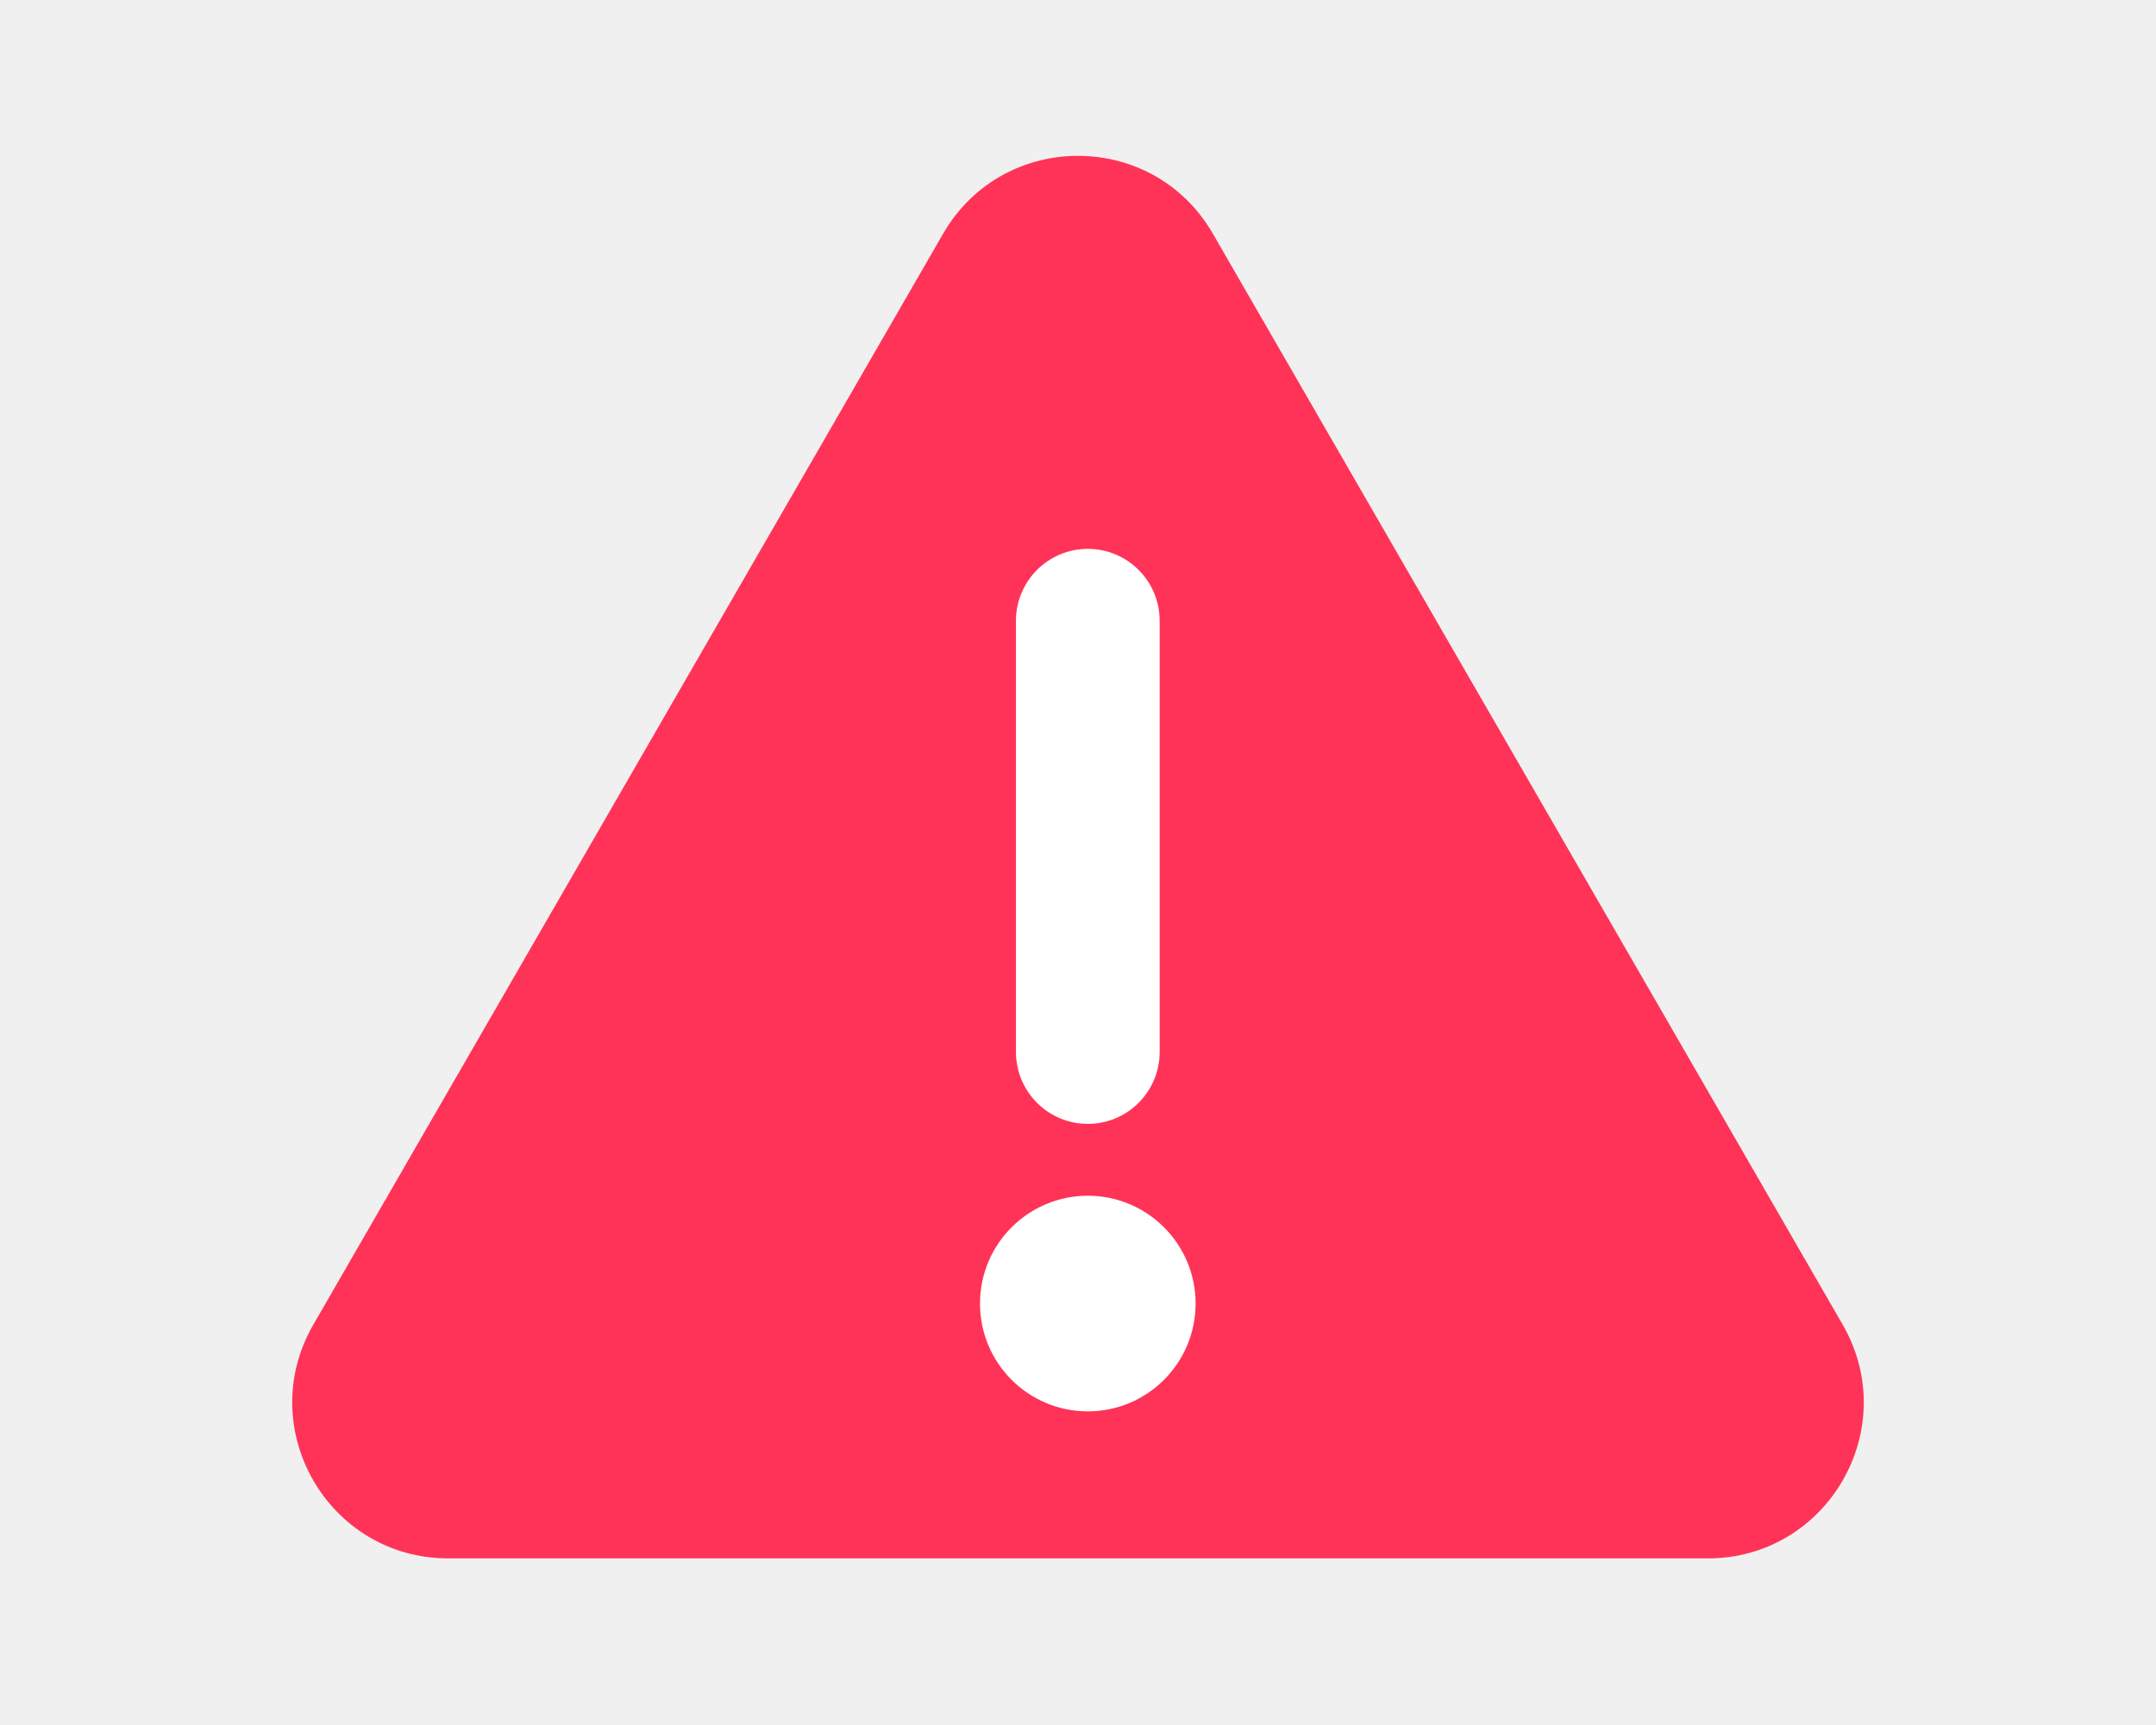
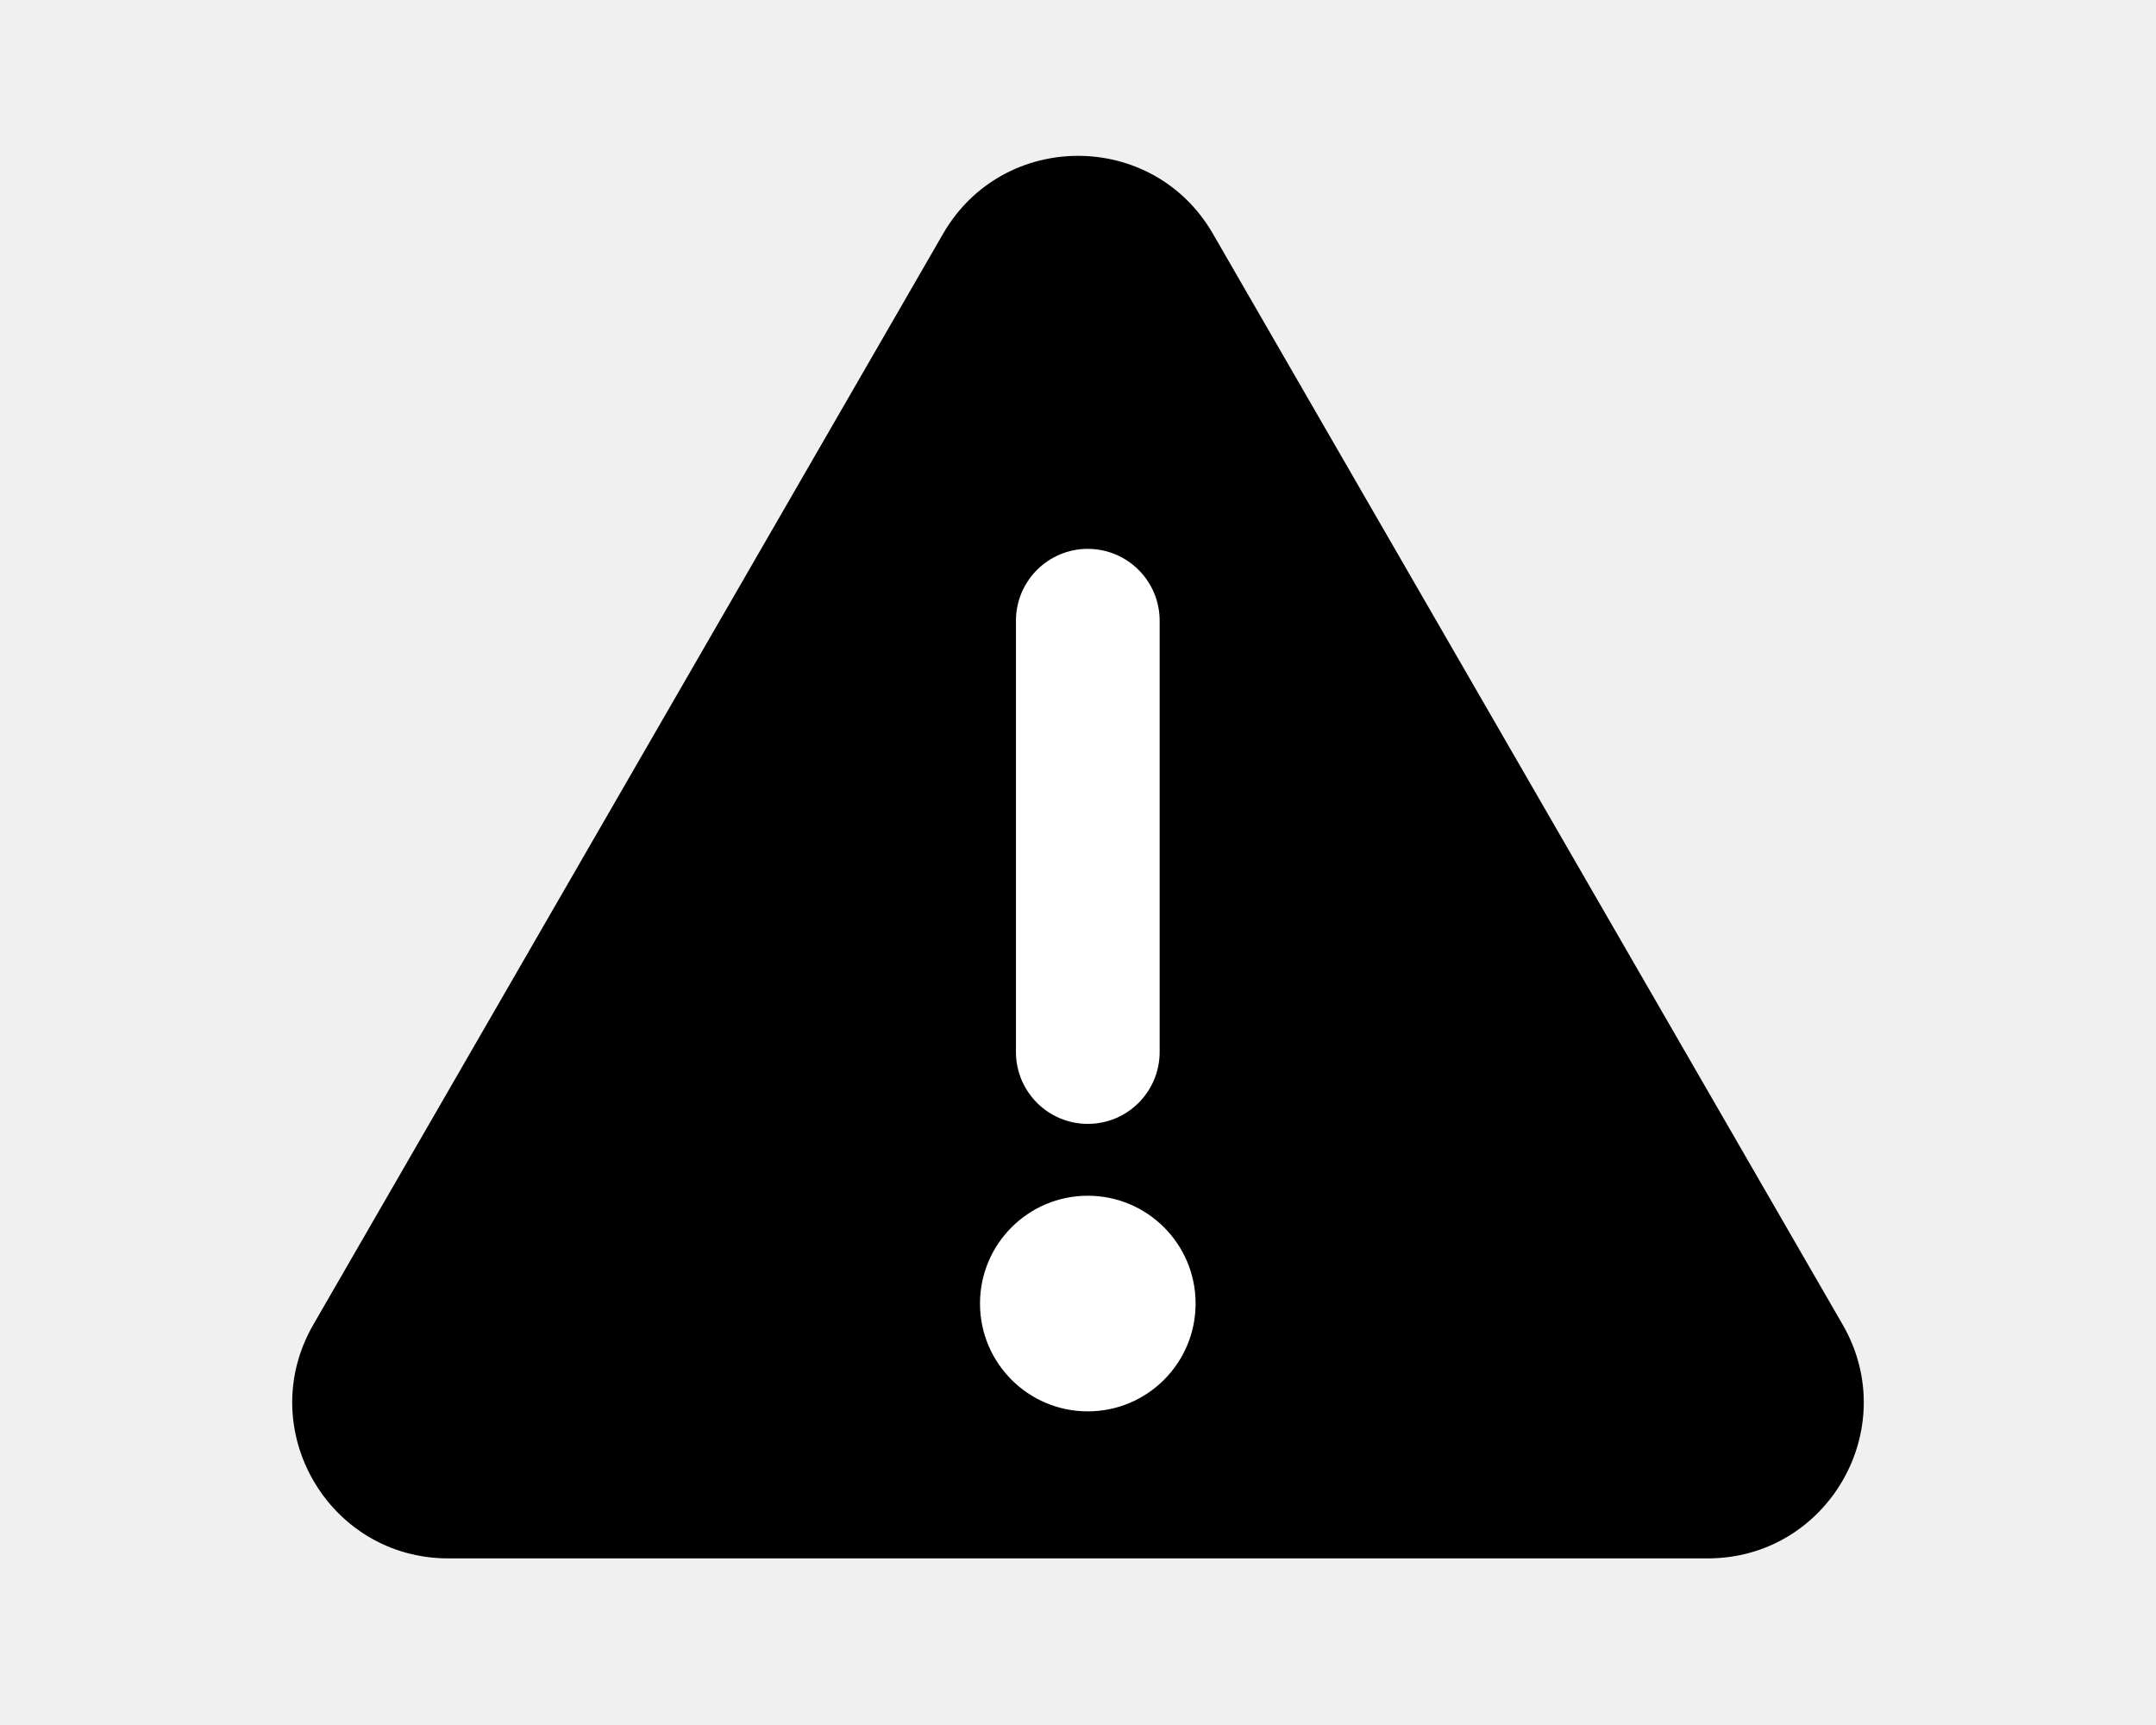
<svg xmlns="http://www.w3.org/2000/svg" width="55" height="44" viewBox="0 0 55 44" fill="none">
-   <path d="M24.058 5.963C25.587 3.313 29.413 3.312 30.942 5.963L47.007 33.788C48.537 36.438 46.625 39.75 43.565 39.75H11.435C8.375 39.75 6.463 36.438 7.993 33.788L24.058 5.963Z" fill="#FF3358" />
+   <path d="M24.058 5.963C25.587 3.313 29.413 3.312 30.942 5.963L47.007 33.788C48.537 36.438 46.625 39.75 43.565 39.75H11.435C8.375 39.75 6.463 36.438 7.993 33.788L24.058 5.963Z" fill="currentColor" />
  <path d="M27.75 28.667C26.738 28.667 25.917 27.846 25.917 26.833L25.917 15.833C25.917 14.821 26.738 14 27.75 14C28.762 14 29.583 14.821 29.583 15.833L29.583 26.833C29.583 27.846 28.762 28.667 27.75 28.667Z" fill="white" />
  <path d="M25 33.25C25 31.731 26.231 30.5 27.75 30.5C29.269 30.5 30.5 31.731 30.5 33.25C30.5 34.769 29.269 36 27.75 36C26.231 36 25 34.769 25 33.25Z" fill="white" />
</svg>
